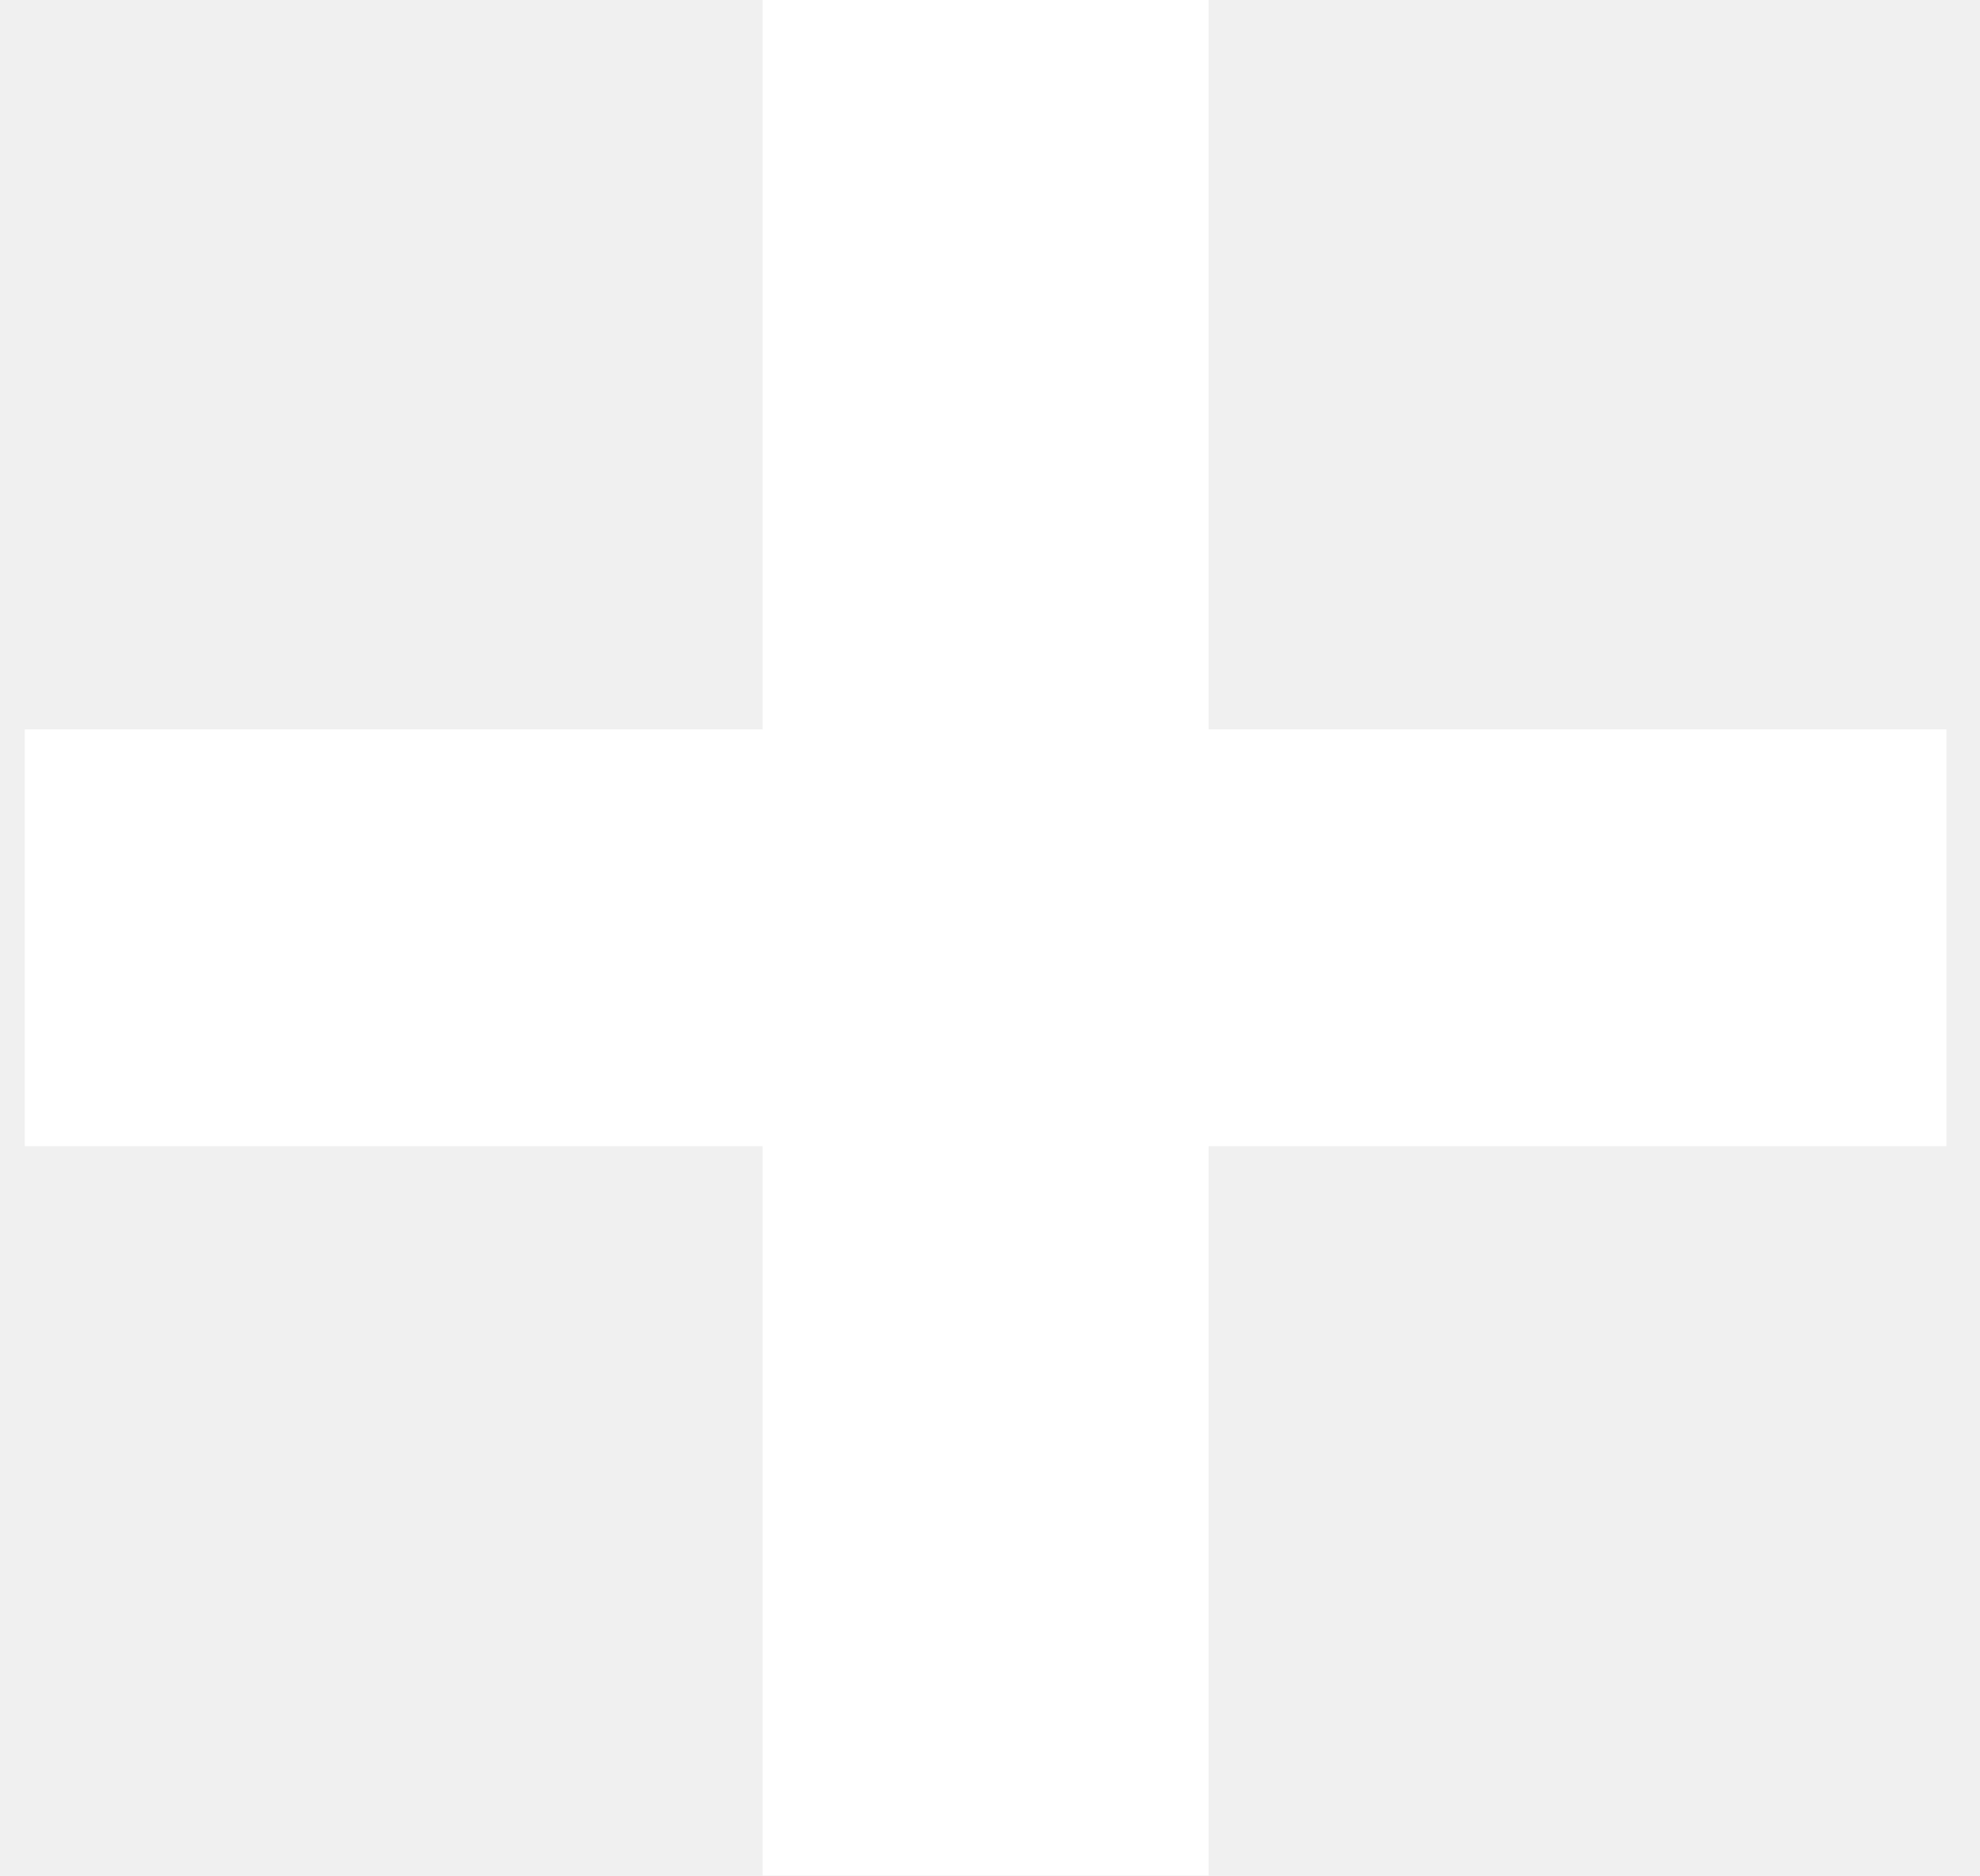
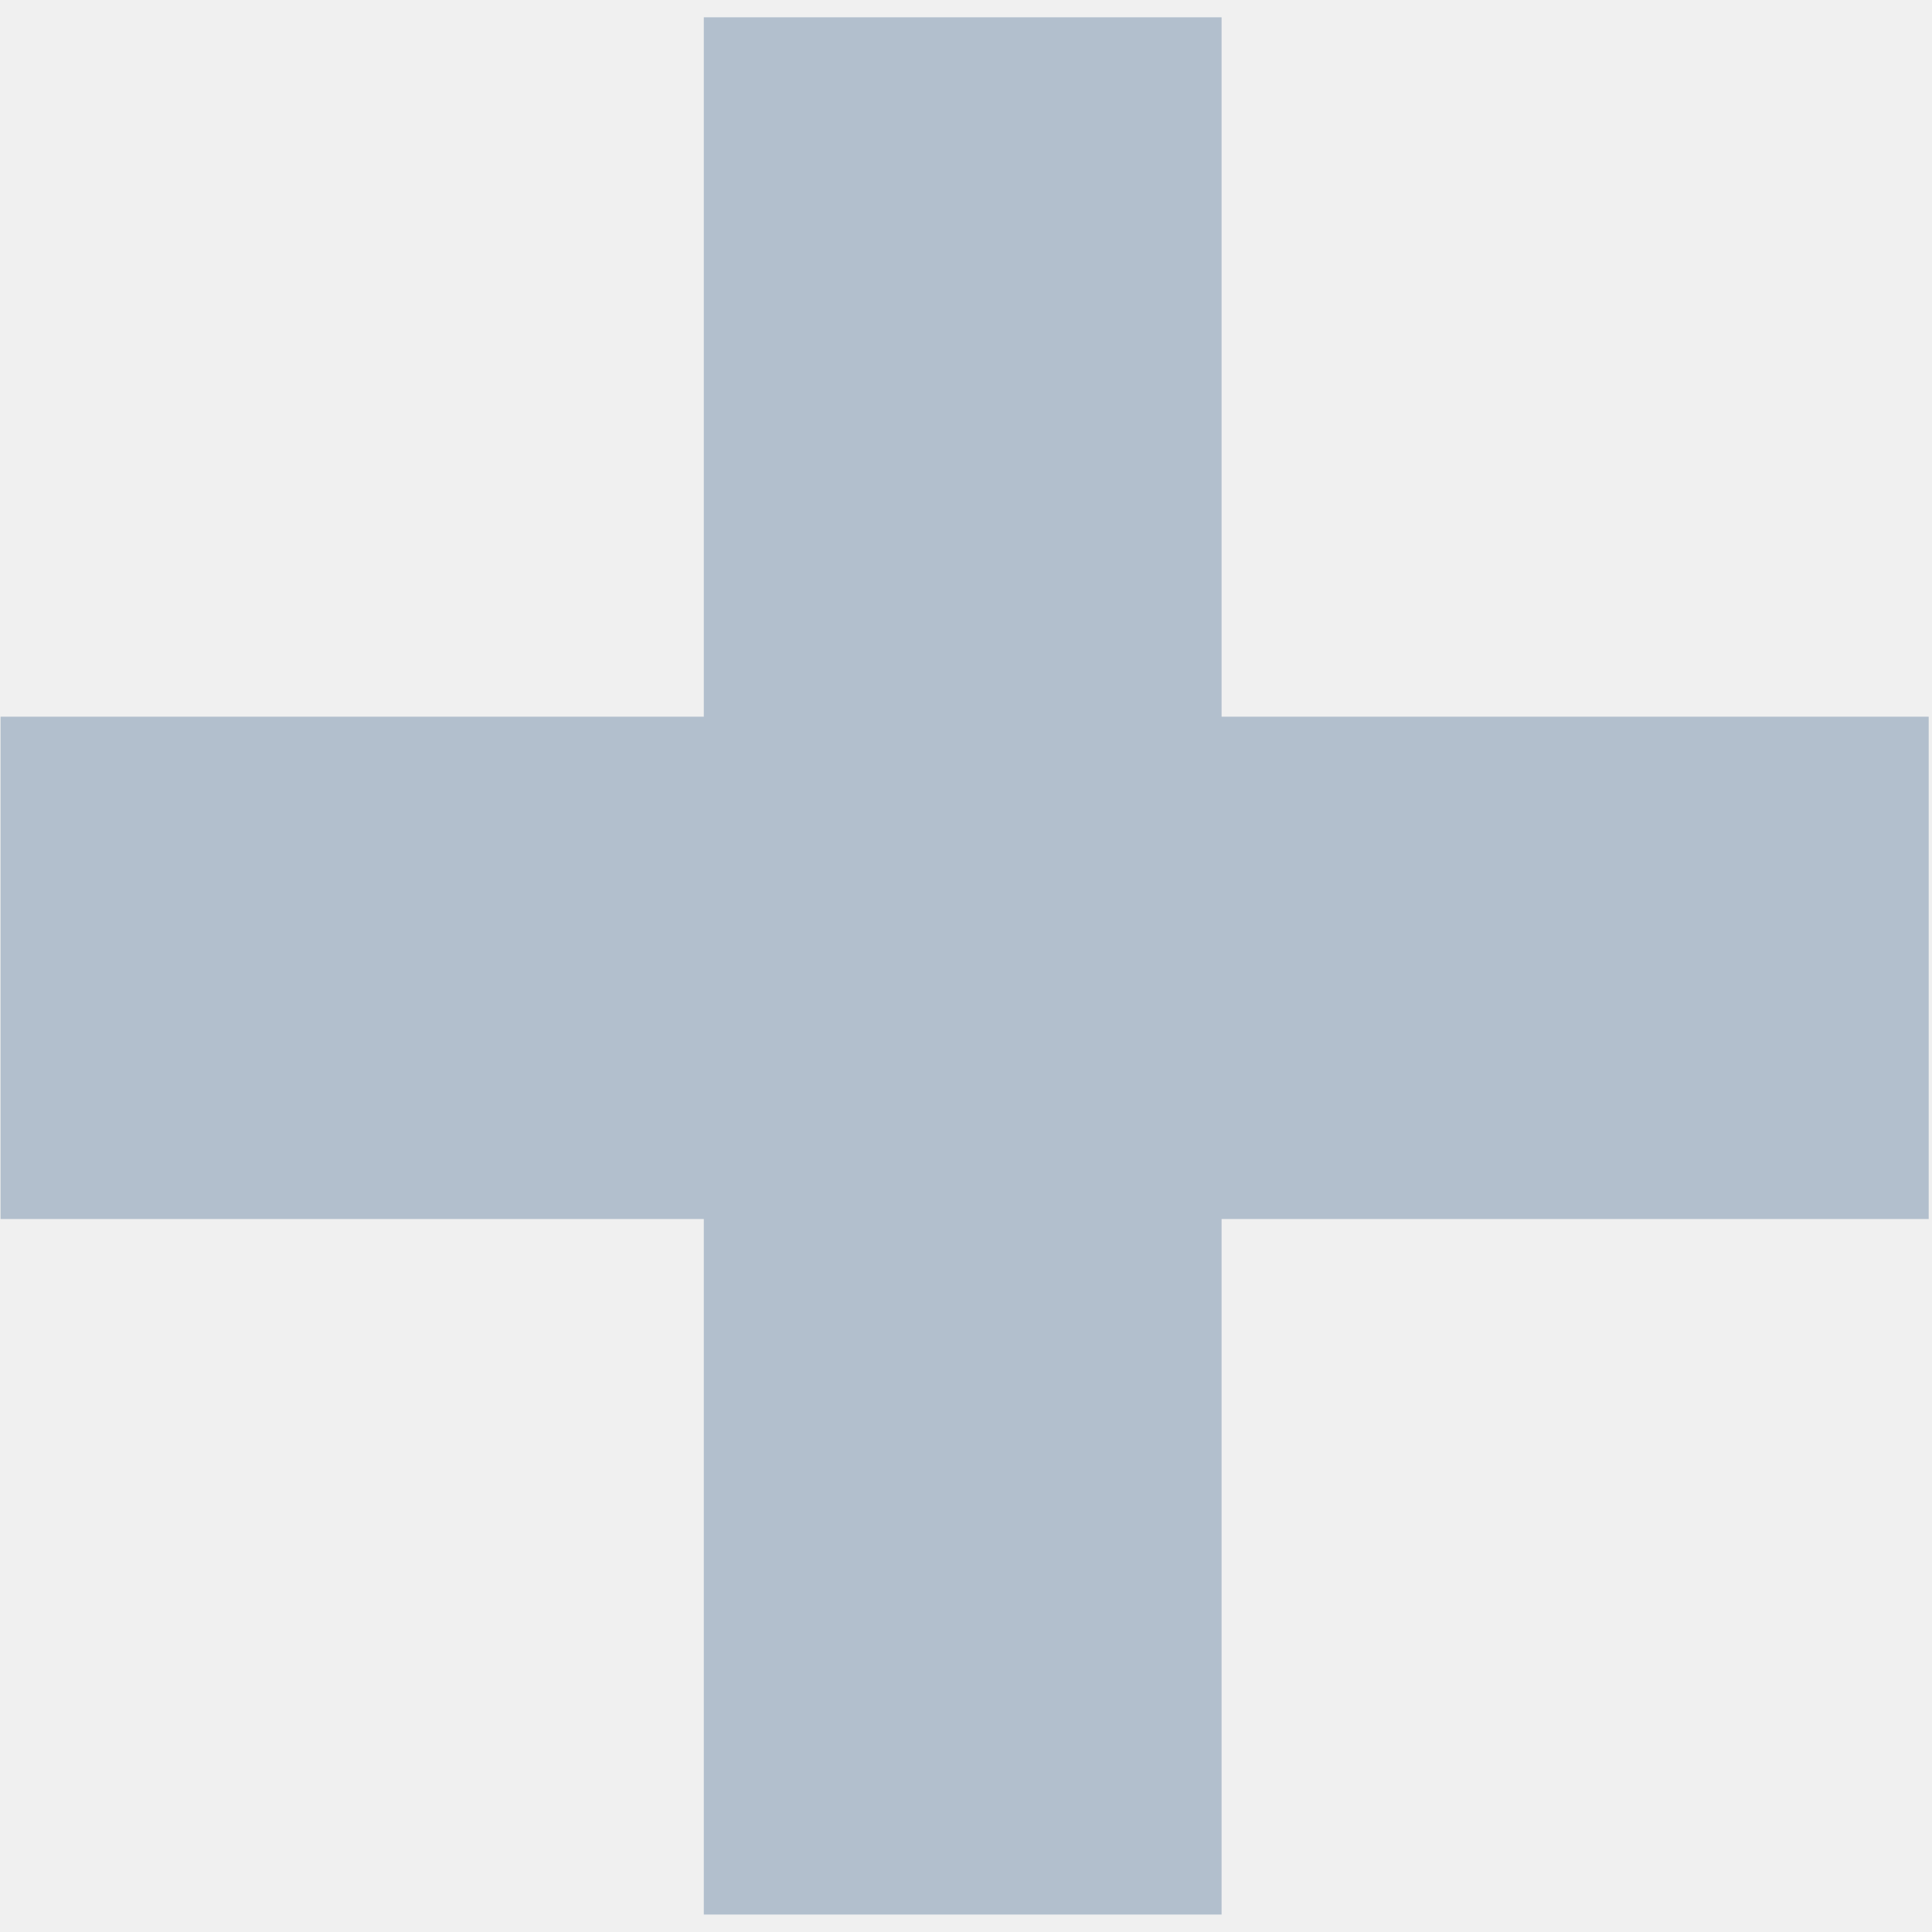
- <svg xmlns="http://www.w3.org/2000/svg" width="38" height="36" viewBox="0 0 38 36" fill="none">
-   <path d="M37.355 22H23.195V36H14.635V22H0.475V14H14.635V-3.8147e-06H23.195V14H37.355V22Z" fill="white" />
+ <svg xmlns="http://www.w3.org/2000/svg" width="24" height="24" viewBox="0 0 24 24" fill="none">
+   <path d="M23.959 8.903V15.143H15.175V23.783H8.743V15.143H0.007V8.903H8.743V0.215H15.175V8.903H23.959Z" fill="#B2BFCD" />
</svg>
